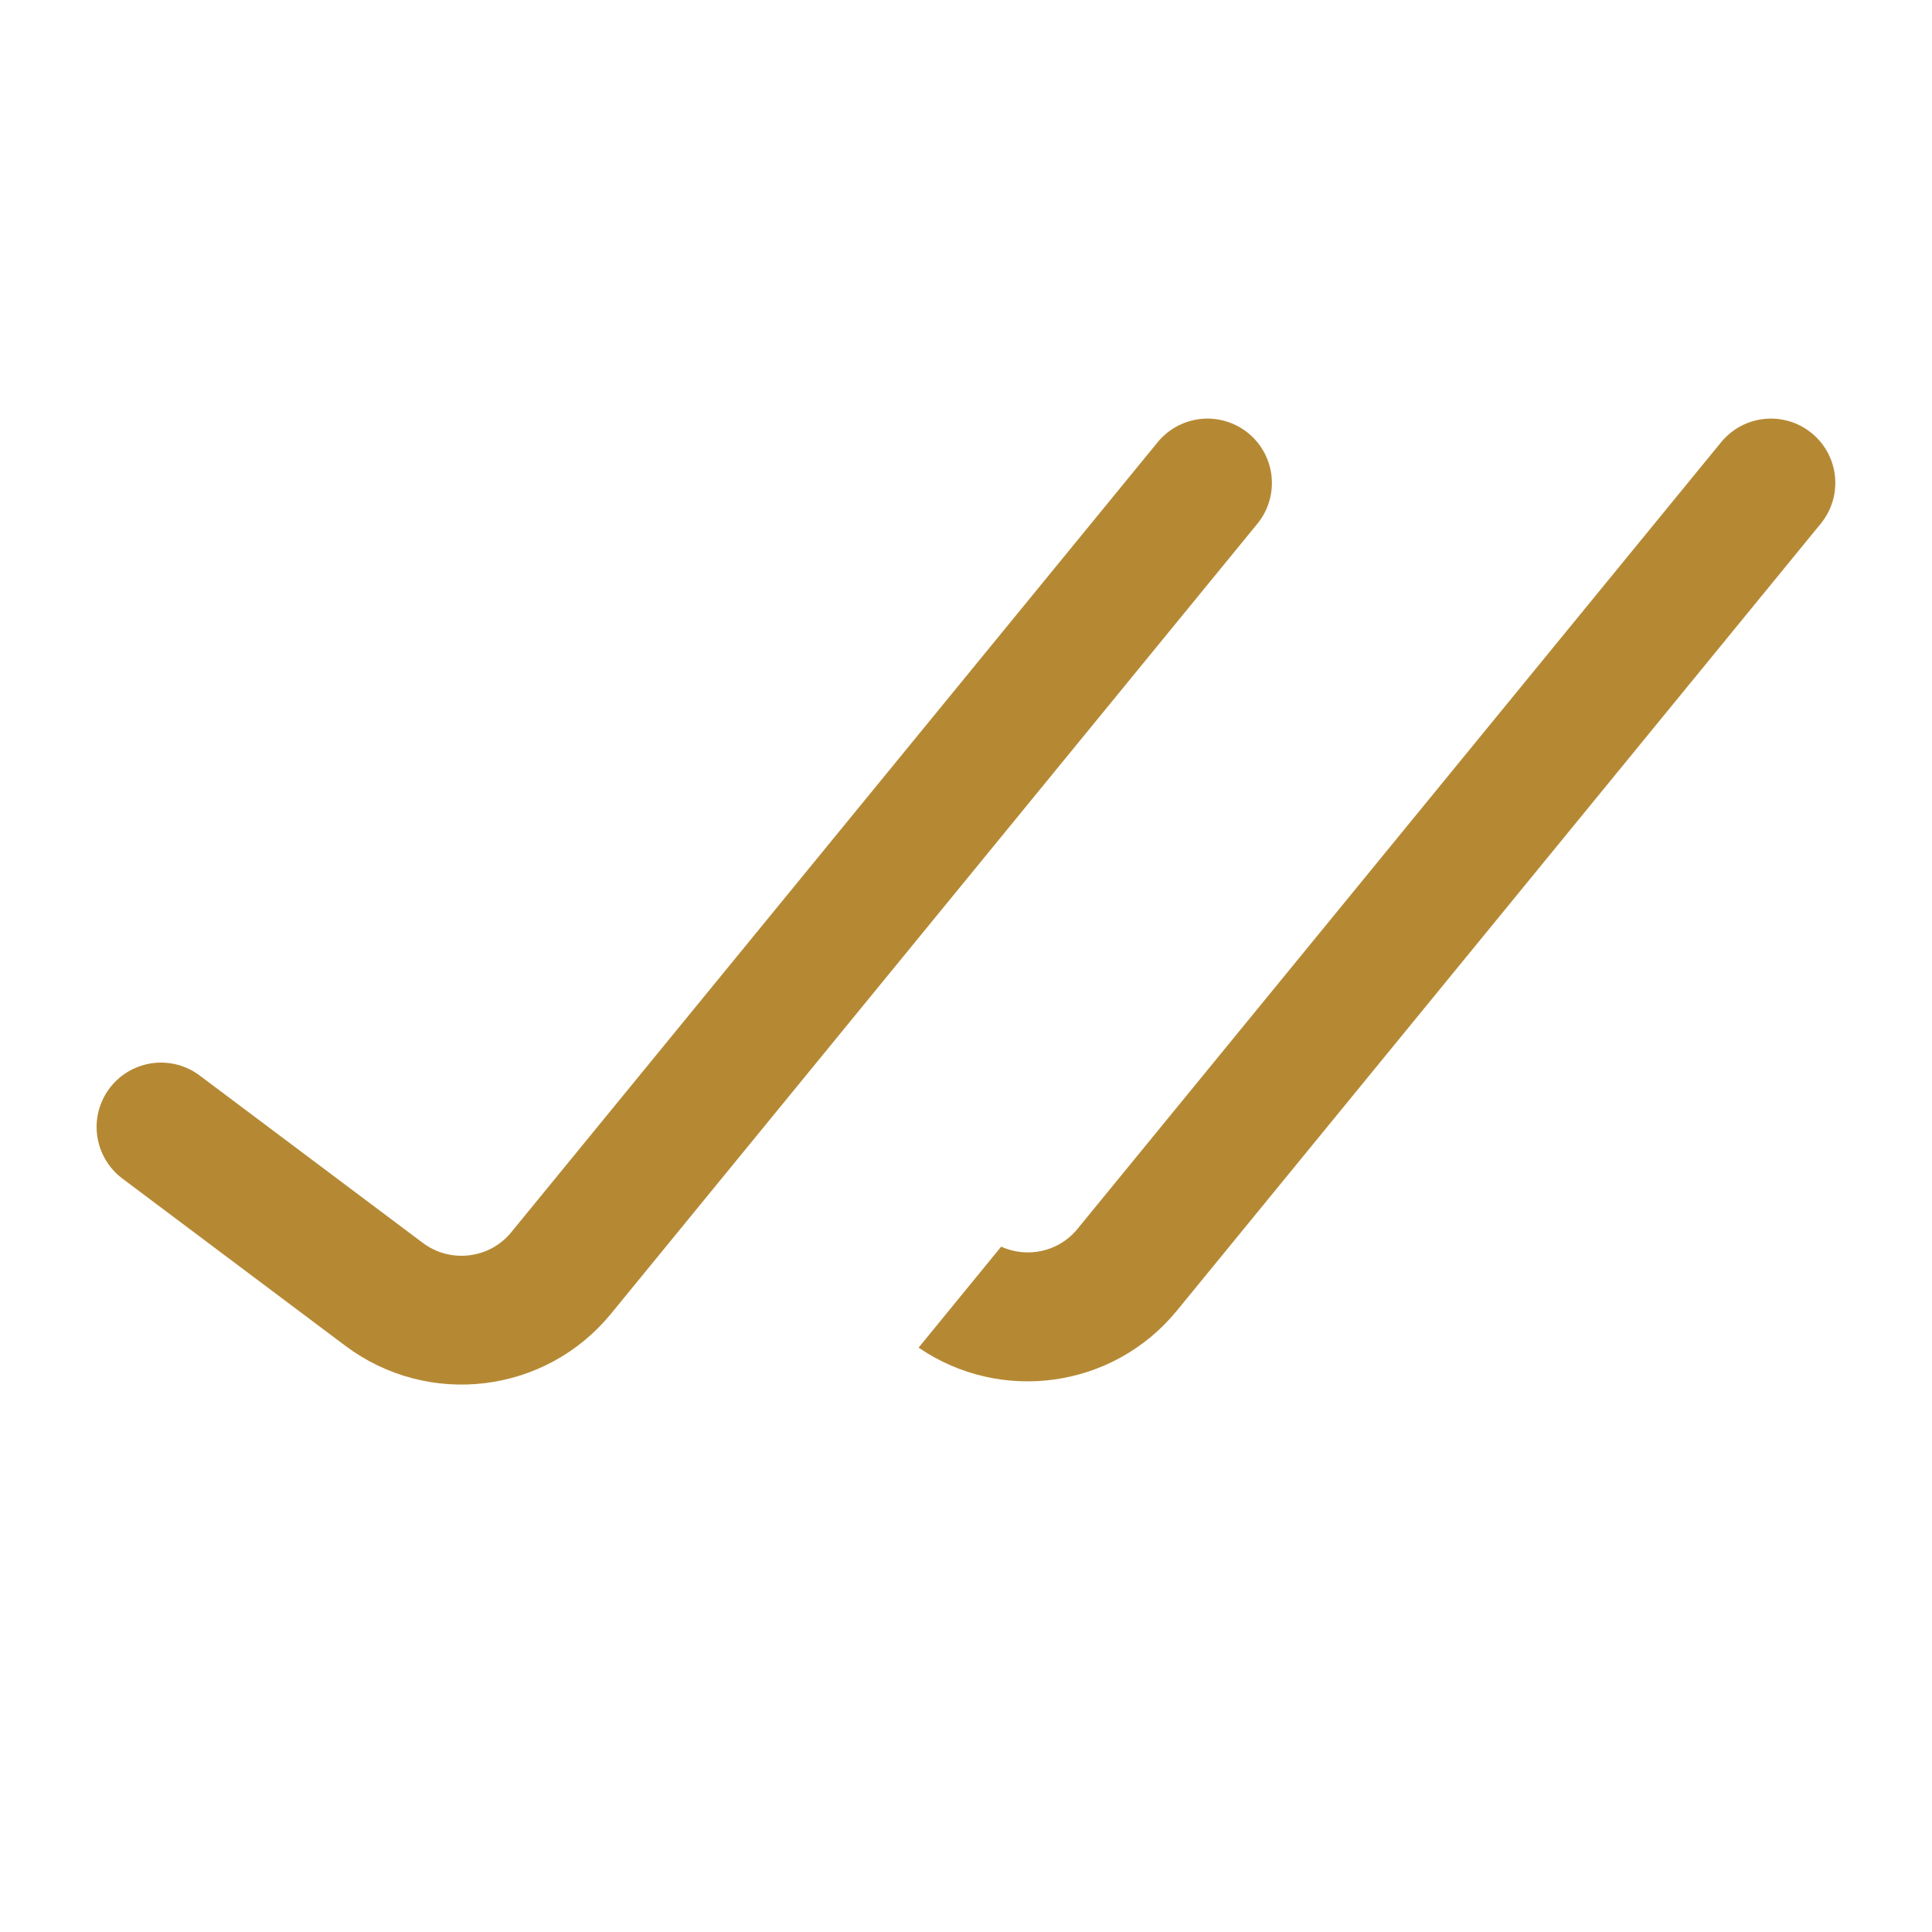
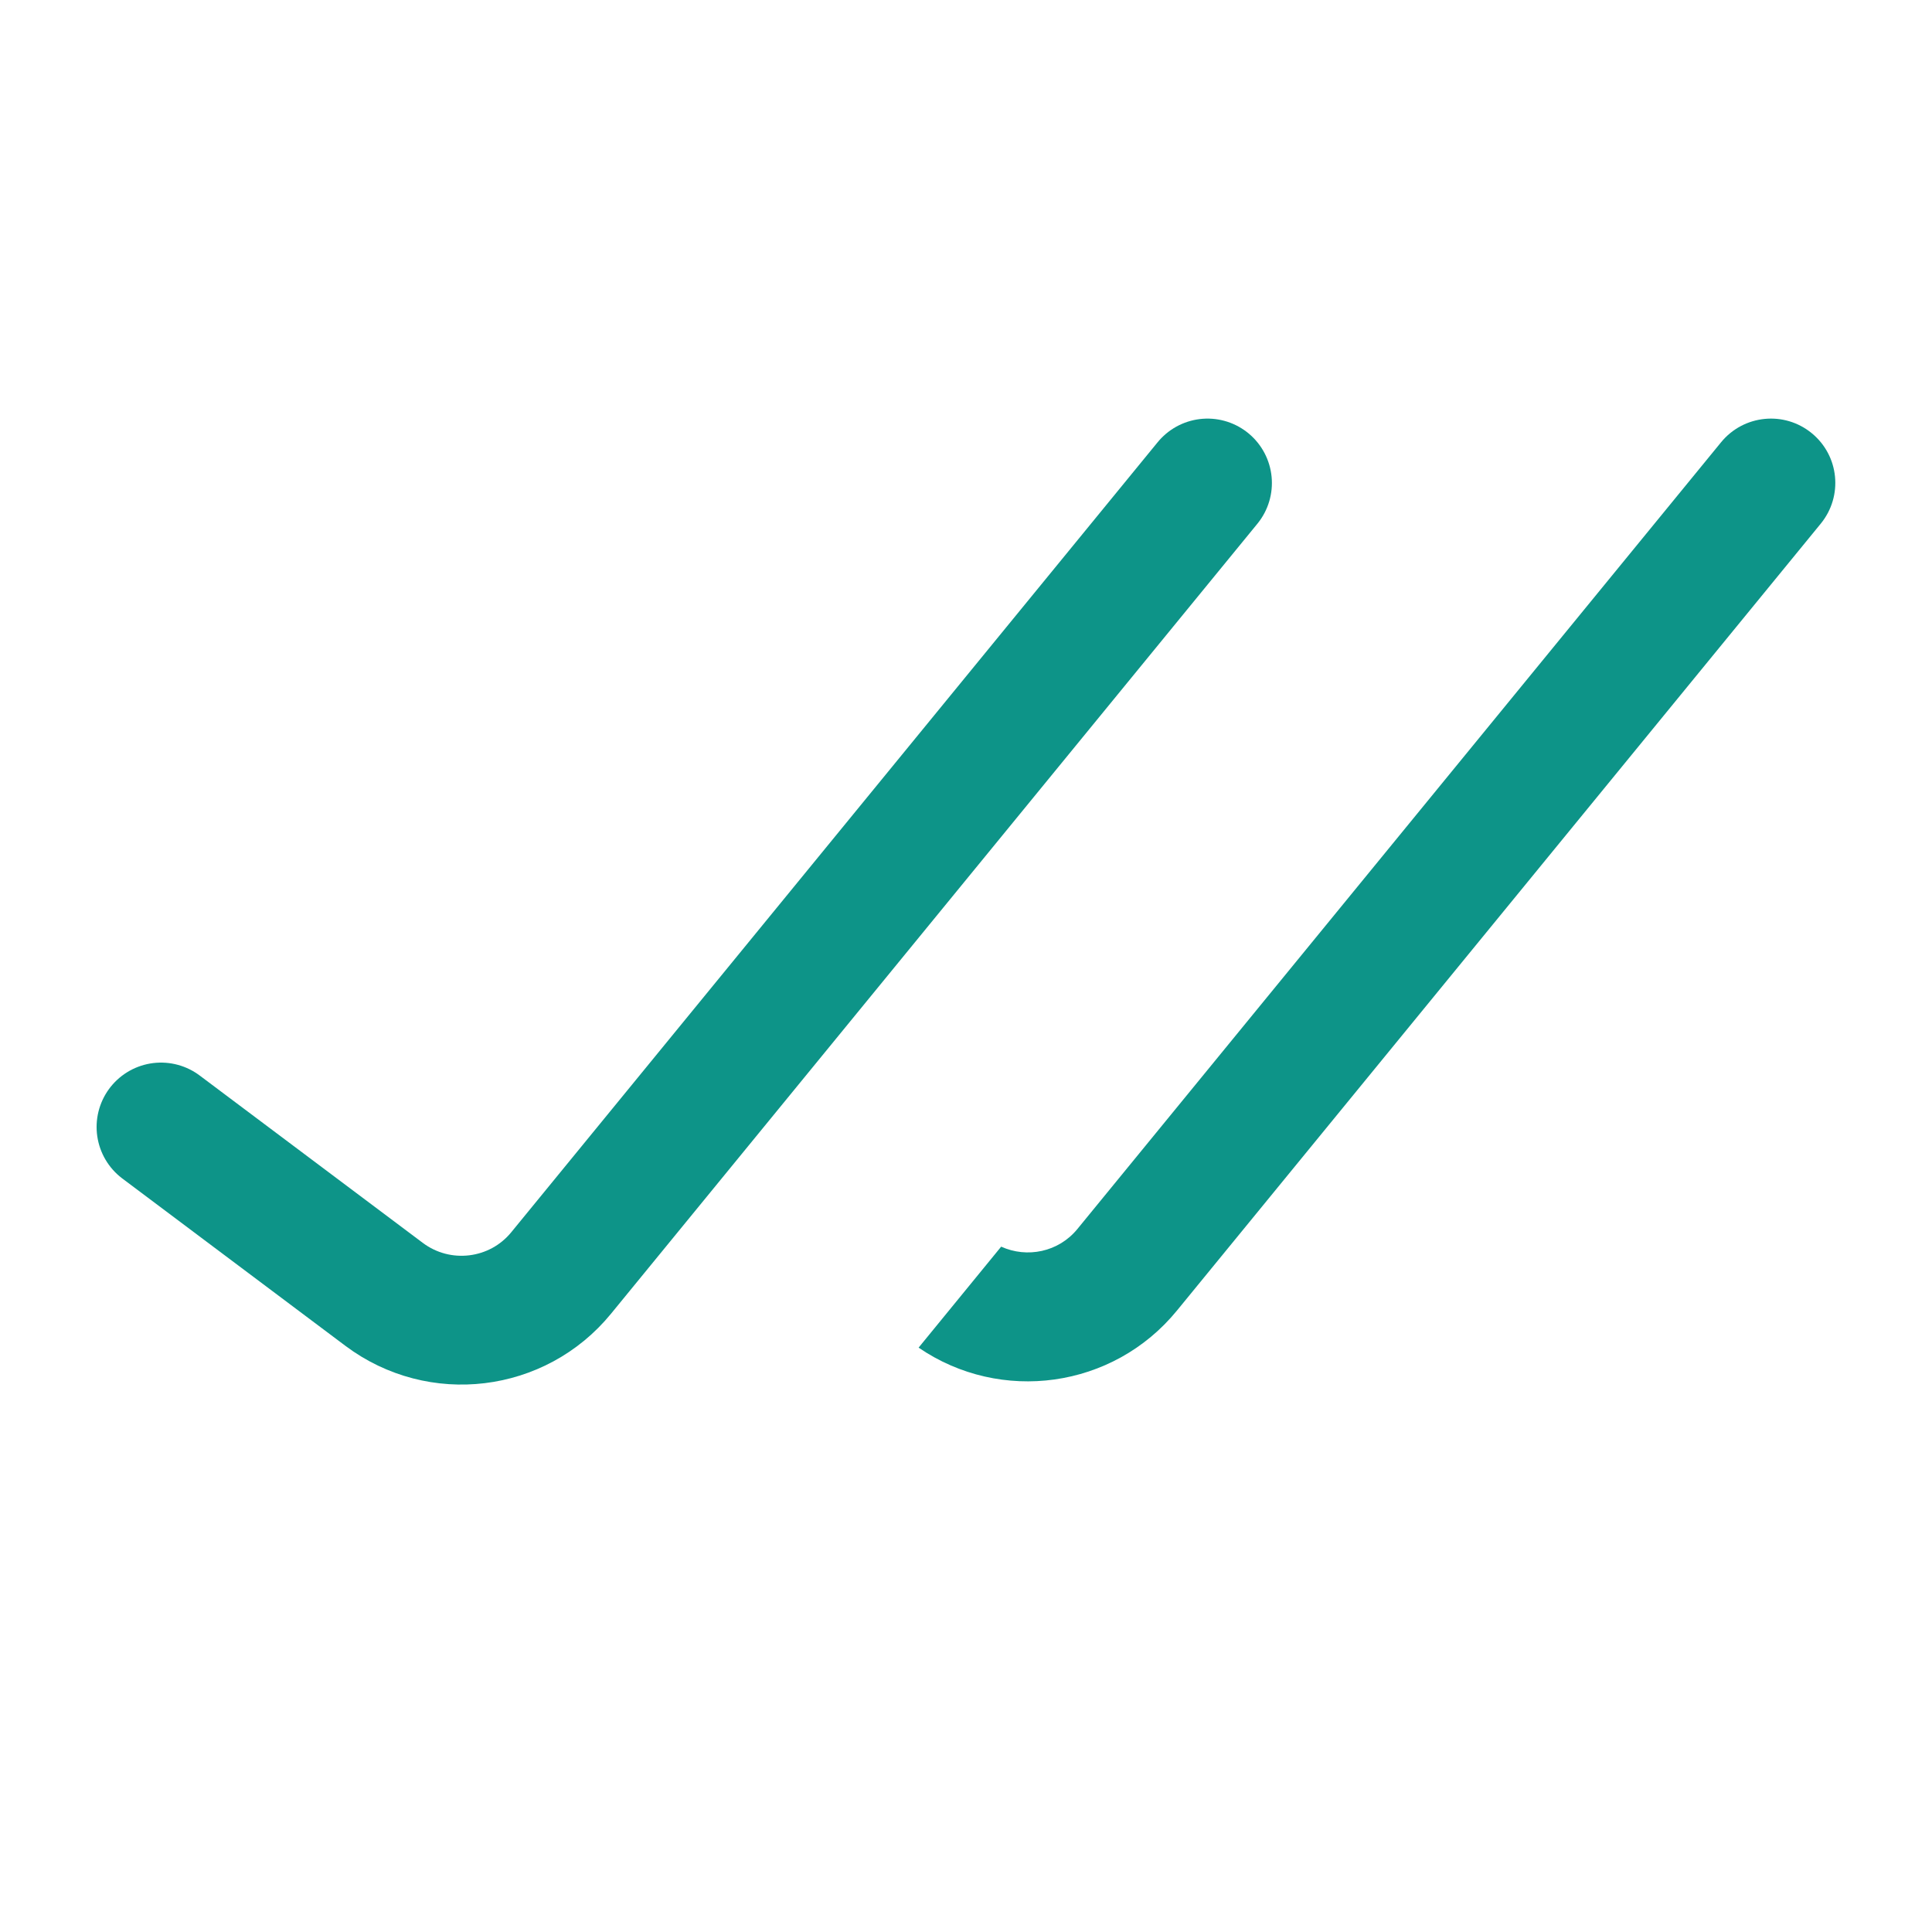
<svg xmlns="http://www.w3.org/2000/svg" width="15" height="15" viewBox="0 0 15 15" fill="none">
-   <path d="M1.25 8.75L2.983 10.05C3.412 10.371 4.018 10.298 4.357 9.883L9.375 3.75" stroke="#B58934" stroke-linecap="round" />
-   <path fill-rule="evenodd" clip-rule="evenodd" d="M13.363 3.433C13.538 3.22 13.852 3.188 14.066 3.363C14.28 3.538 14.311 3.852 14.136 4.066L9.138 10.175C8.642 10.782 7.769 10.899 7.132 10.463L7.773 9.679C7.974 9.77 8.218 9.721 8.364 9.543L13.363 3.433Z" fill="#B58934" />
+   <path d="M1.25 8.75L2.983 10.05C3.412 10.371 4.018 10.298 4.357 9.883L9.375 3.75" stroke="#0D9488" stroke-linecap="round" />
+   <path fill-rule="evenodd" clip-rule="evenodd" d="M13.363 3.433C13.538 3.22 13.852 3.188 14.066 3.363C14.28 3.538 14.311 3.852 14.136 4.066L9.138 10.175C8.642 10.782 7.769 10.899 7.132 10.463L7.773 9.679C7.974 9.77 8.218 9.721 8.364 9.543L13.363 3.433Z" fill="#0D9488" />
</svg>
